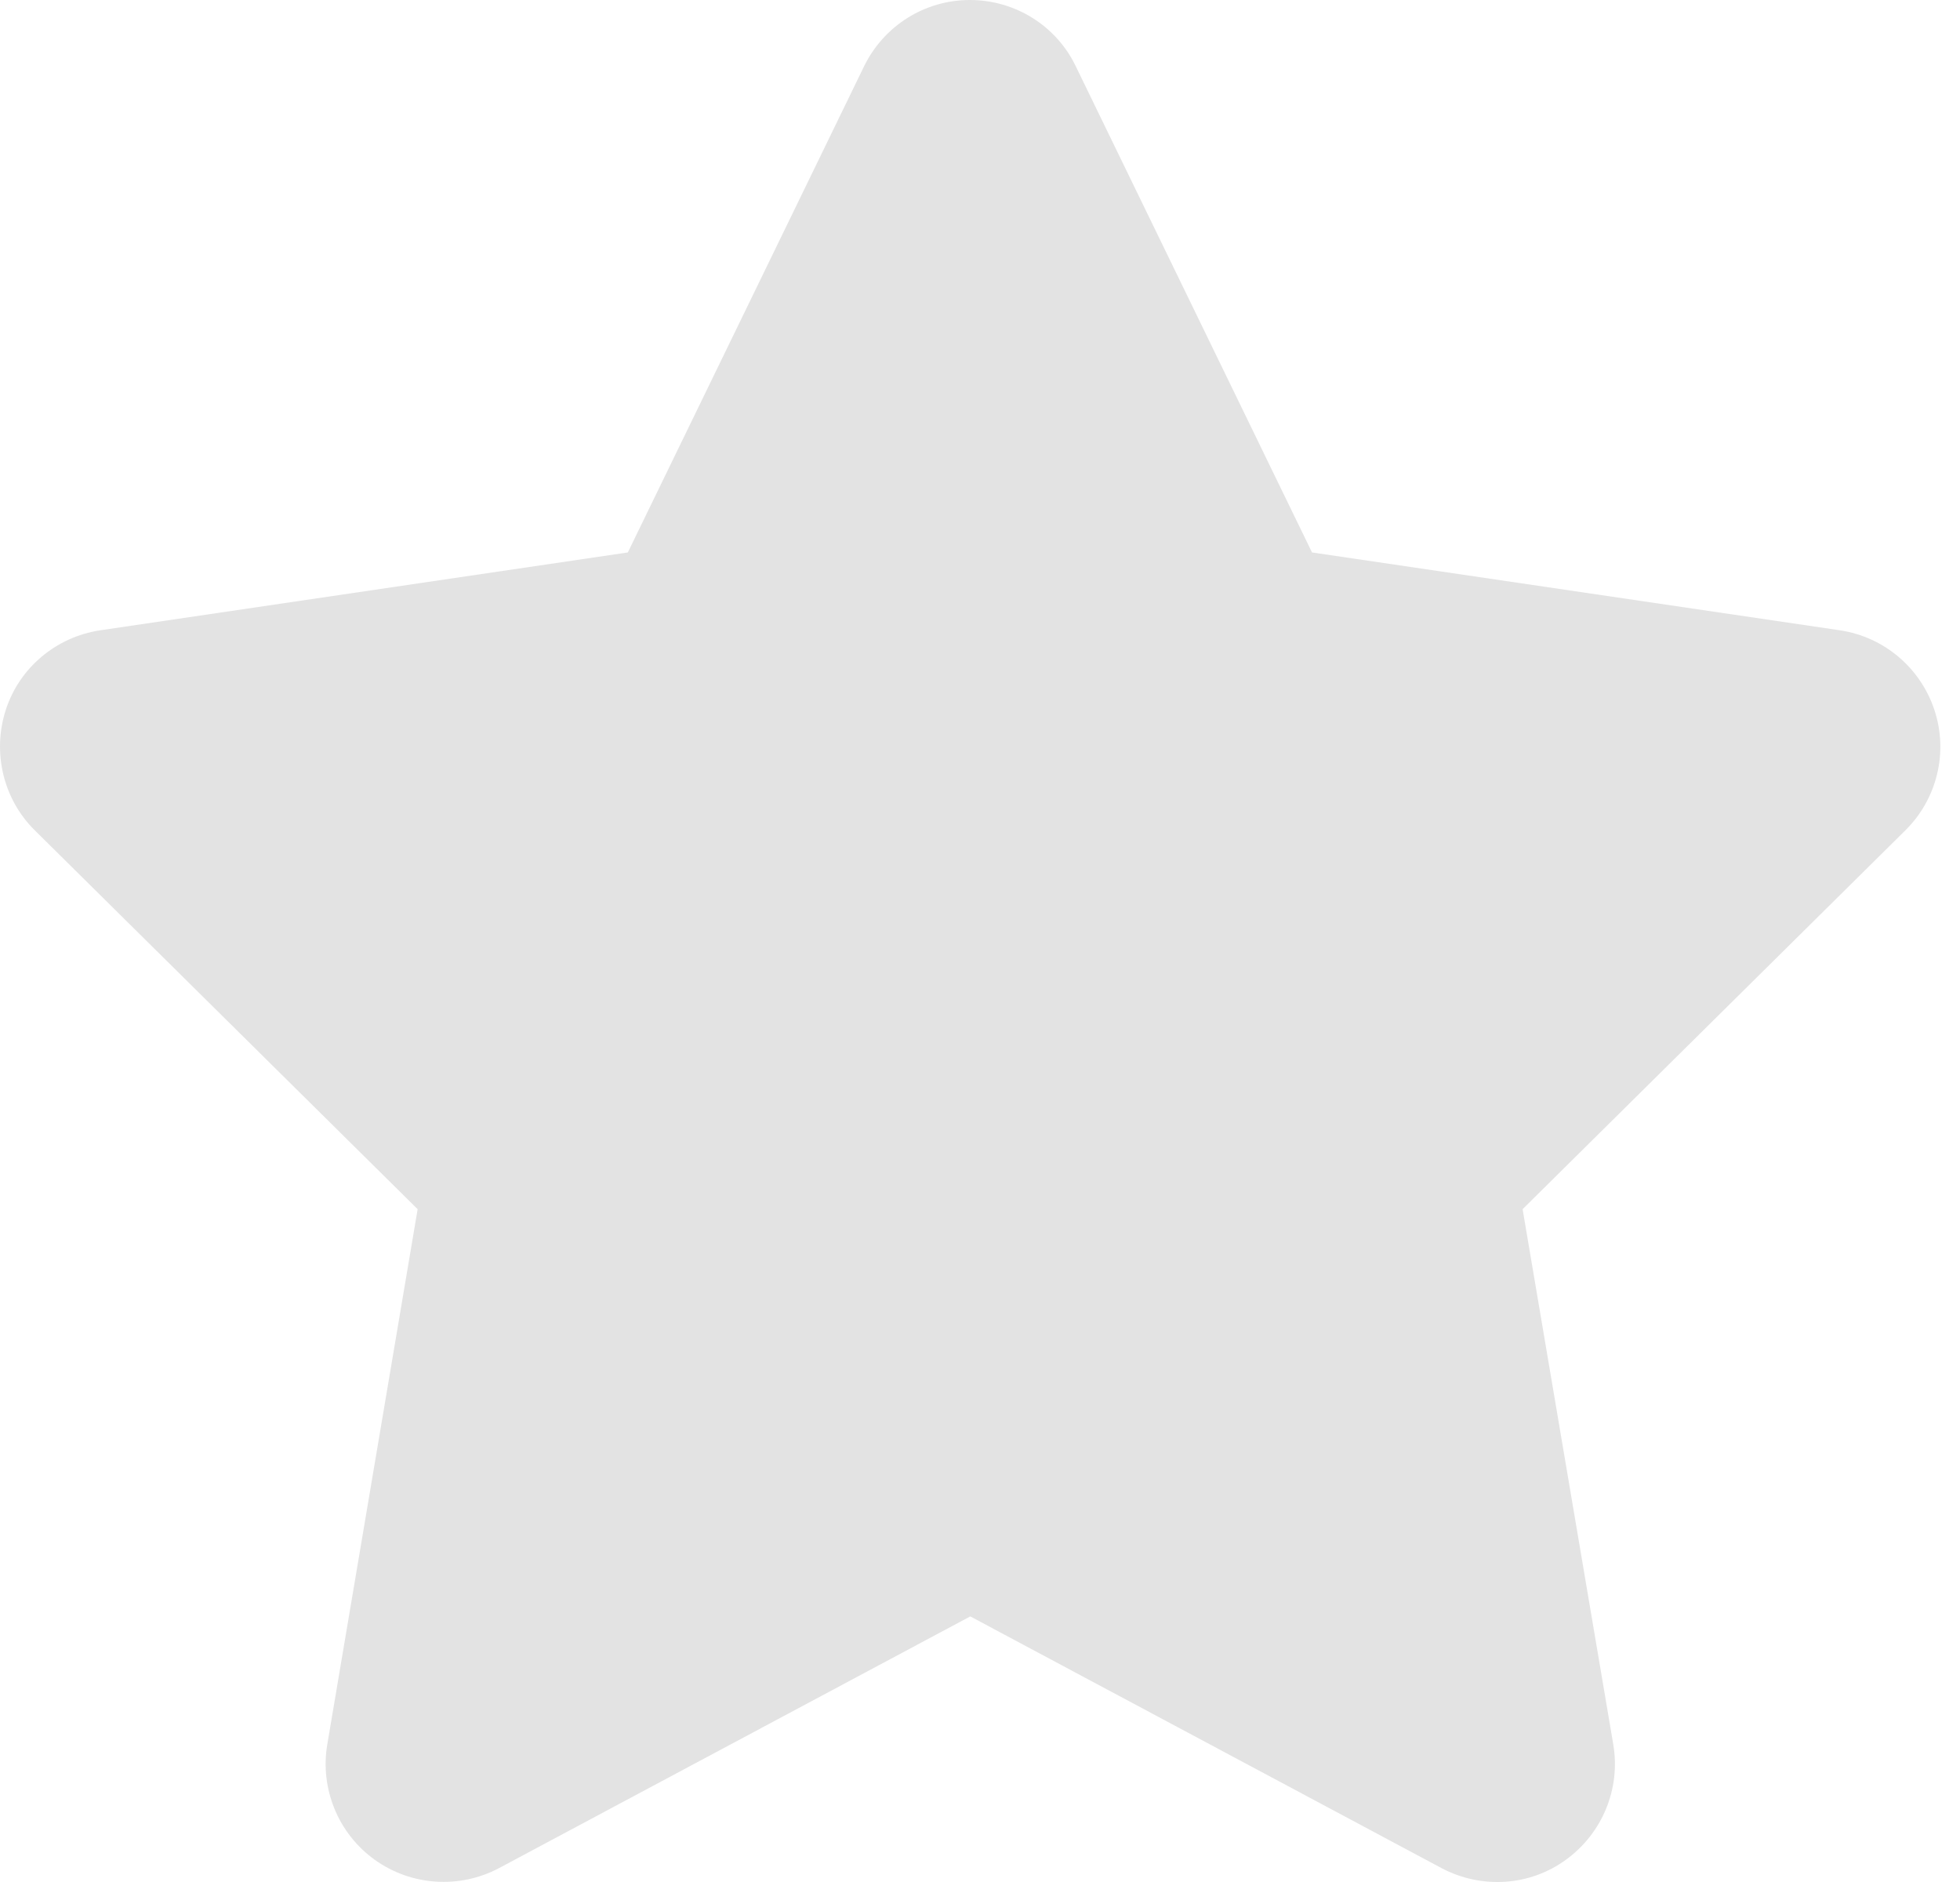
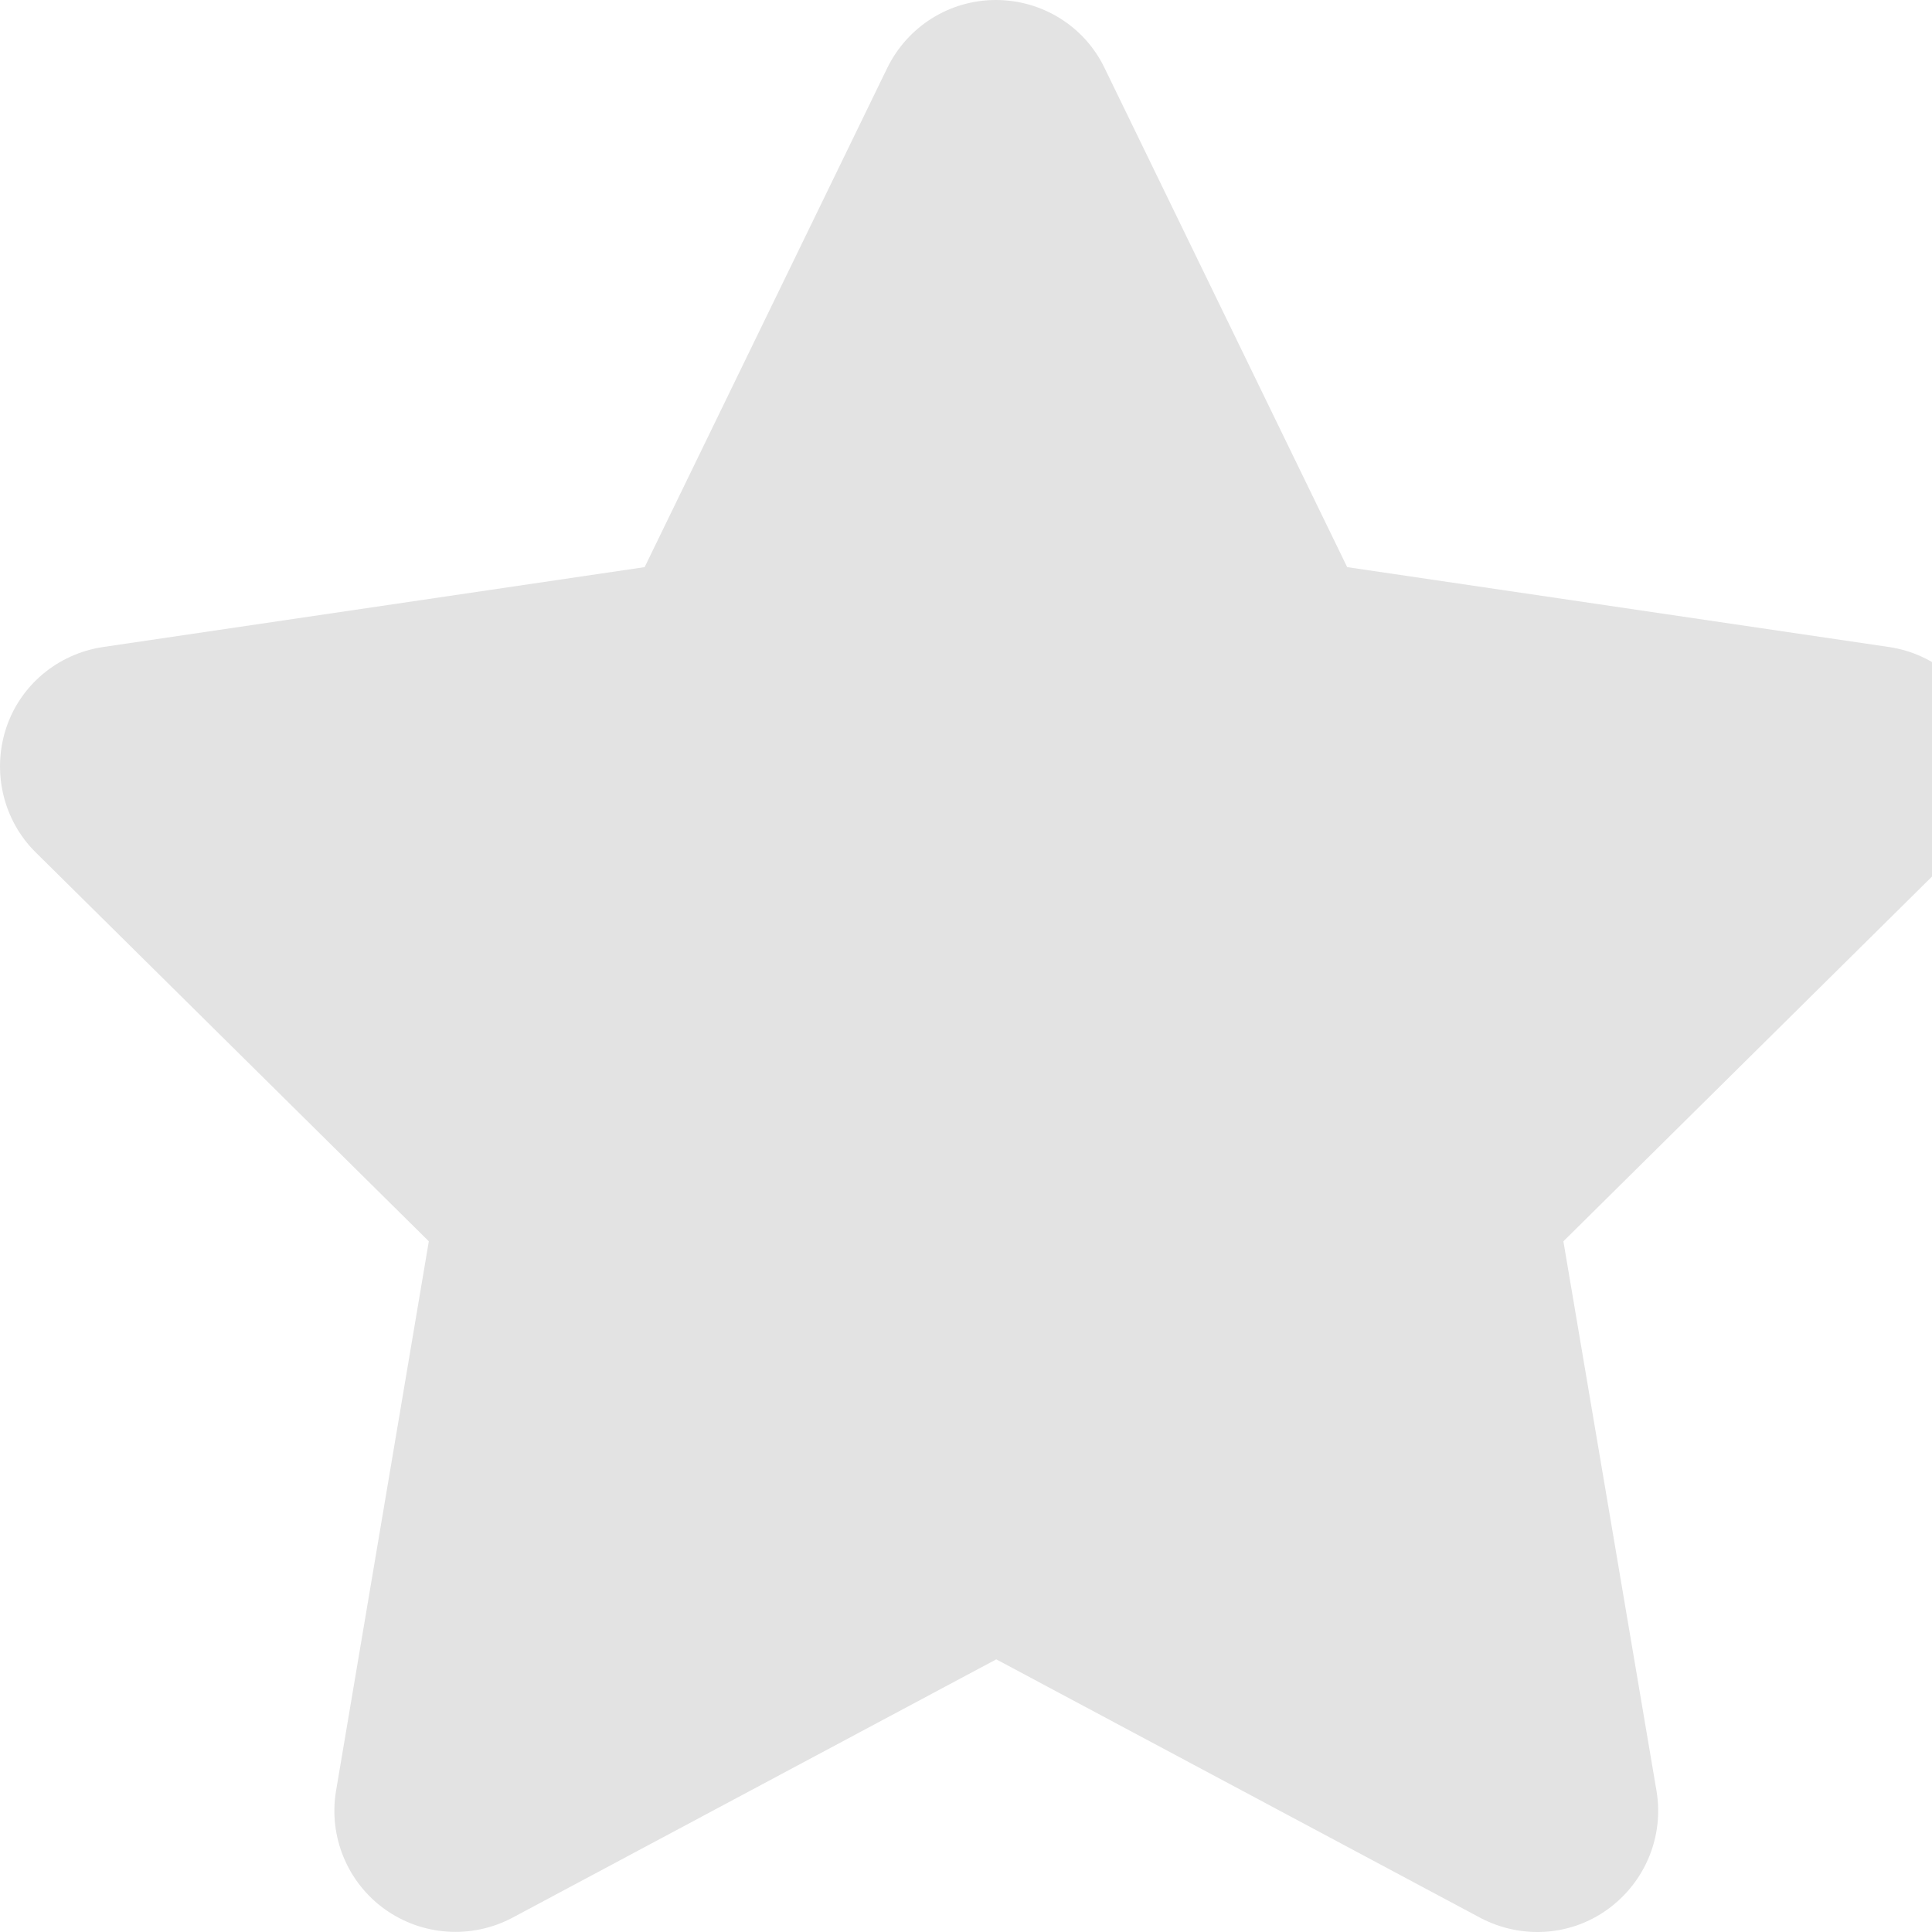
- <svg xmlns="http://www.w3.org/2000/svg" width="25" height="24" viewBox="0 0 25 24" fill="none">
+ <svg xmlns="http://www.w3.org/2000/svg" width="24" height="24" viewBox="0 0 24 24" fill="none">
  <path d="M13.721 0.844C13.473 0.328 12.948 0 12.371 0C11.795 0 11.275 0.328 11.022 0.844L8.008 7.045L1.277 8.038C0.715 8.123 0.246 8.516 0.073 9.055C-0.1 9.594 0.04 10.19 0.443 10.588L5.327 15.42L4.174 22.249C4.08 22.811 4.315 23.383 4.779 23.716C5.243 24.049 5.857 24.091 6.363 23.824L12.376 20.613L18.389 23.824C18.896 24.091 19.51 24.054 19.974 23.716C20.438 23.379 20.672 22.811 20.578 22.249L19.421 15.42L24.304 10.588C24.707 10.19 24.853 9.594 24.674 9.055C24.496 8.516 24.032 8.123 23.47 8.038L16.735 7.045L13.721 0.844Z" fill="#E3E3E3" />
</svg>
